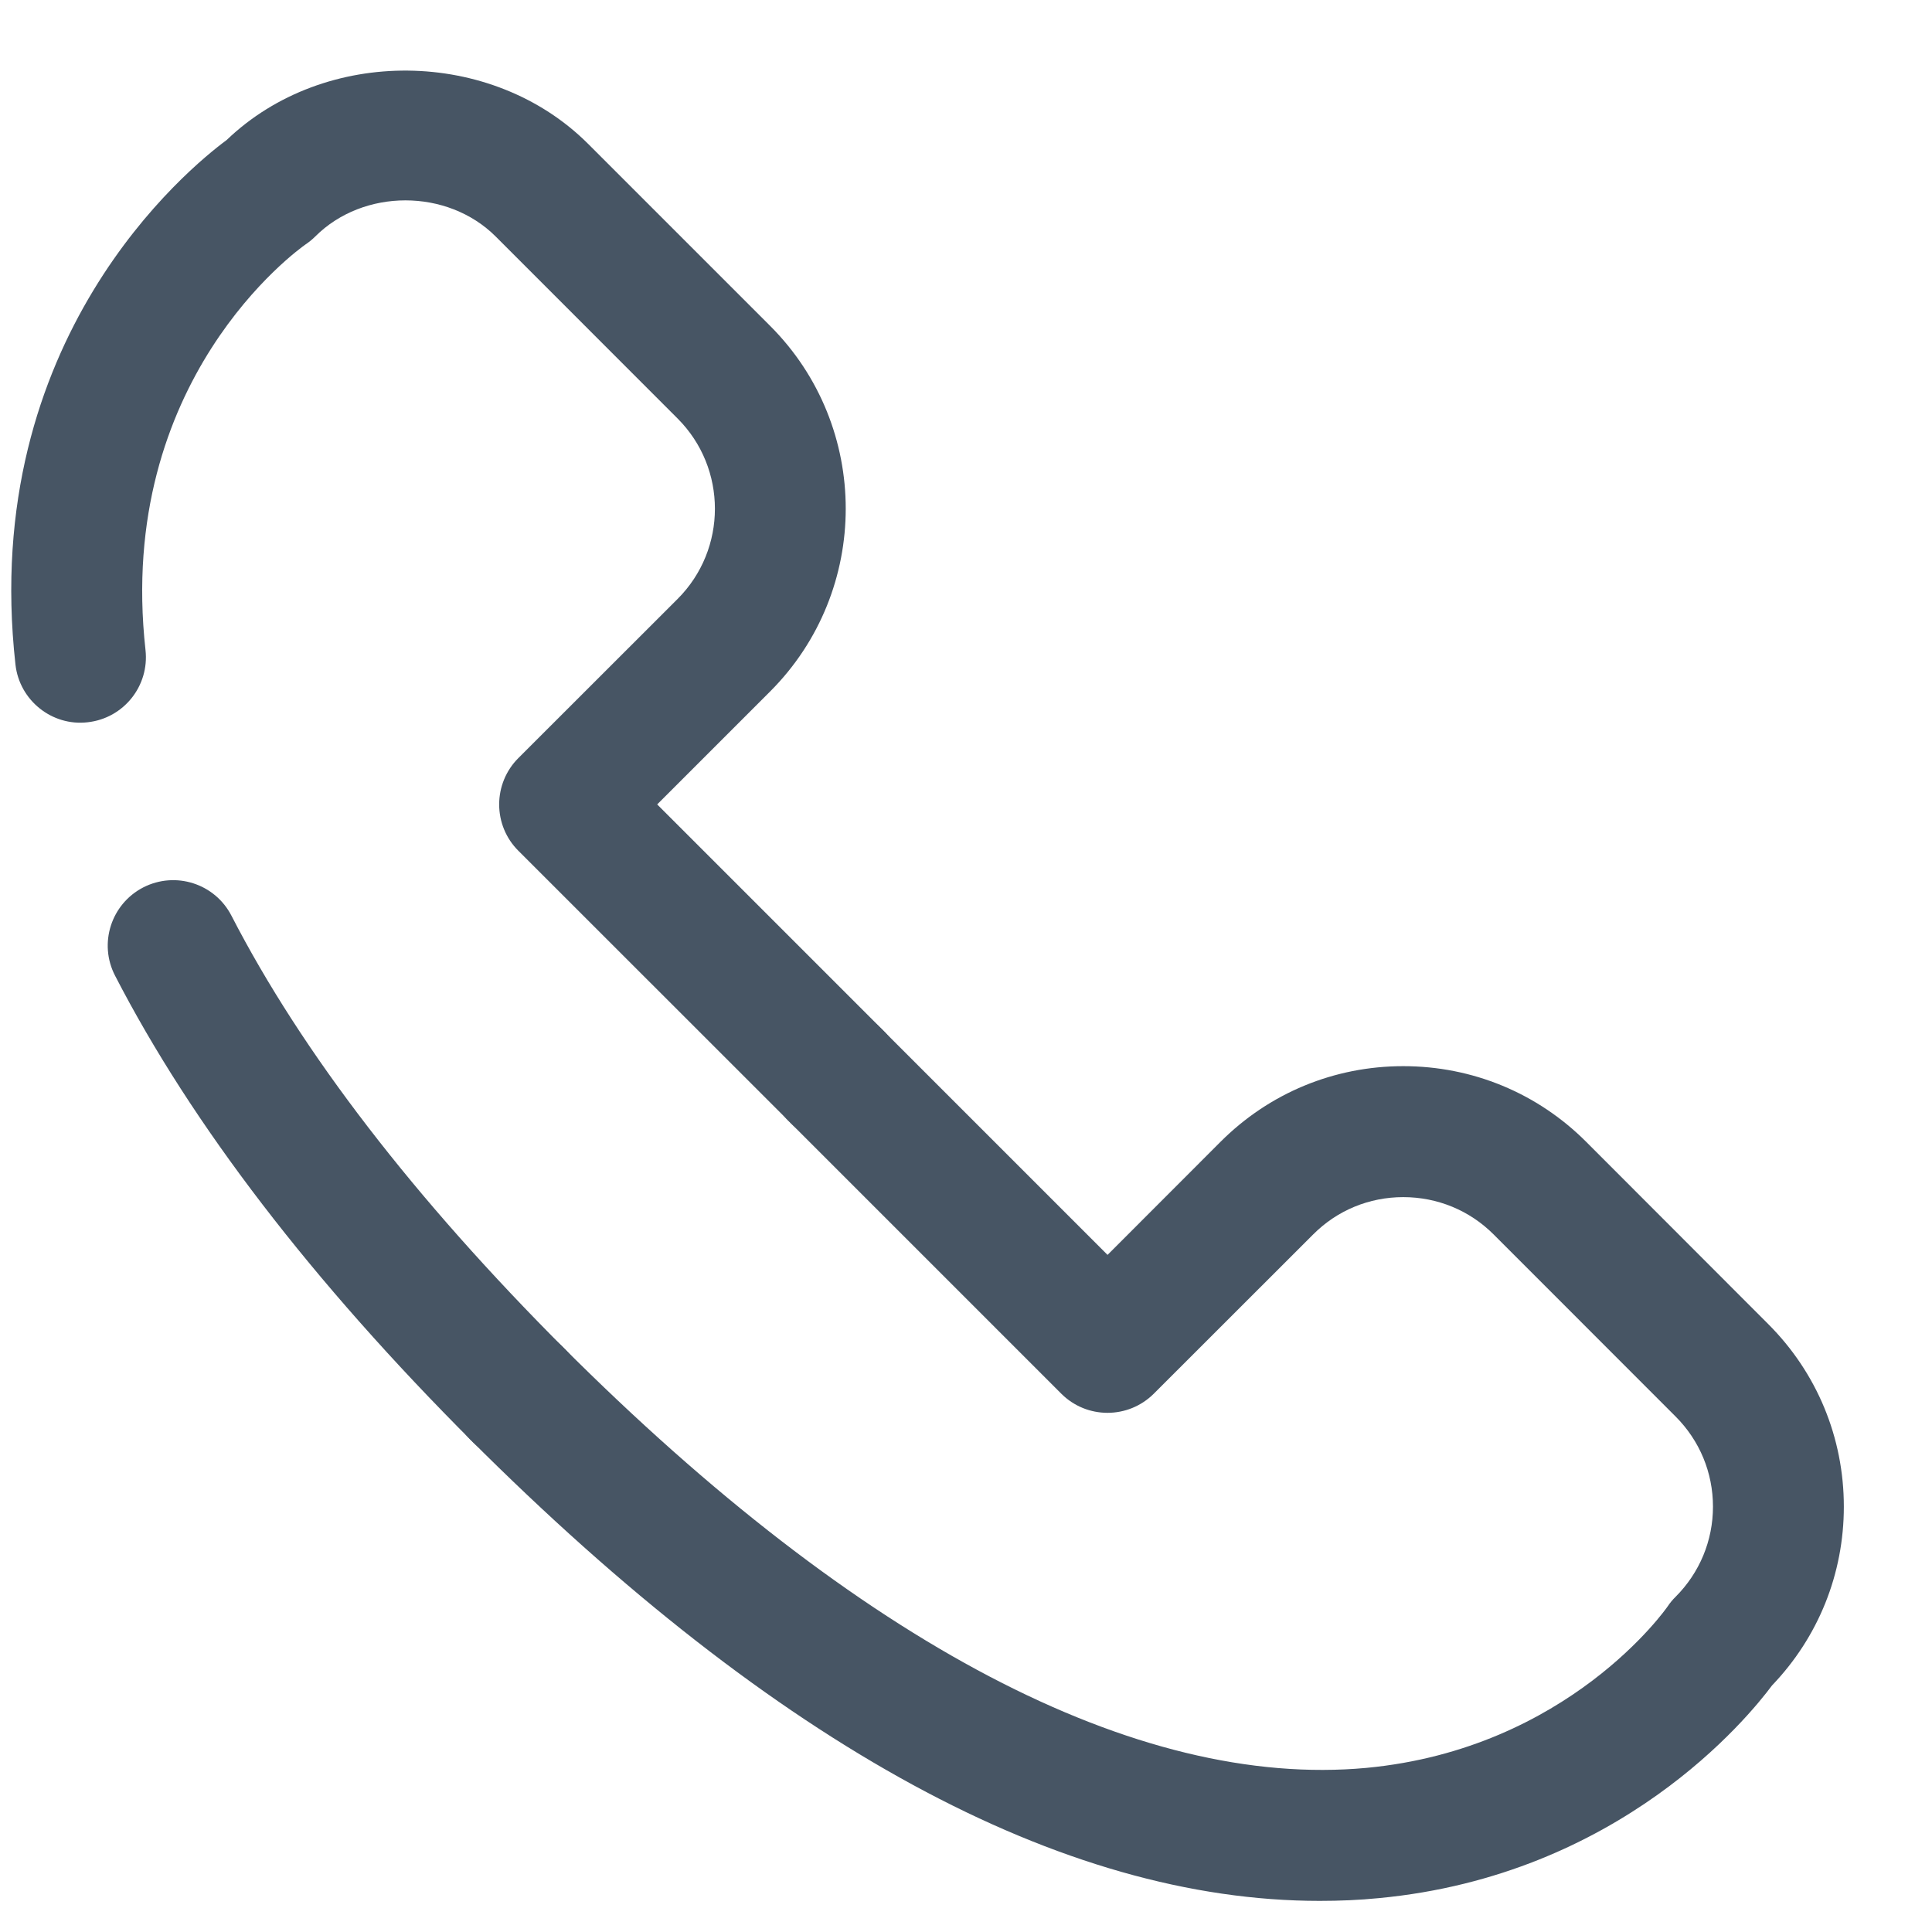
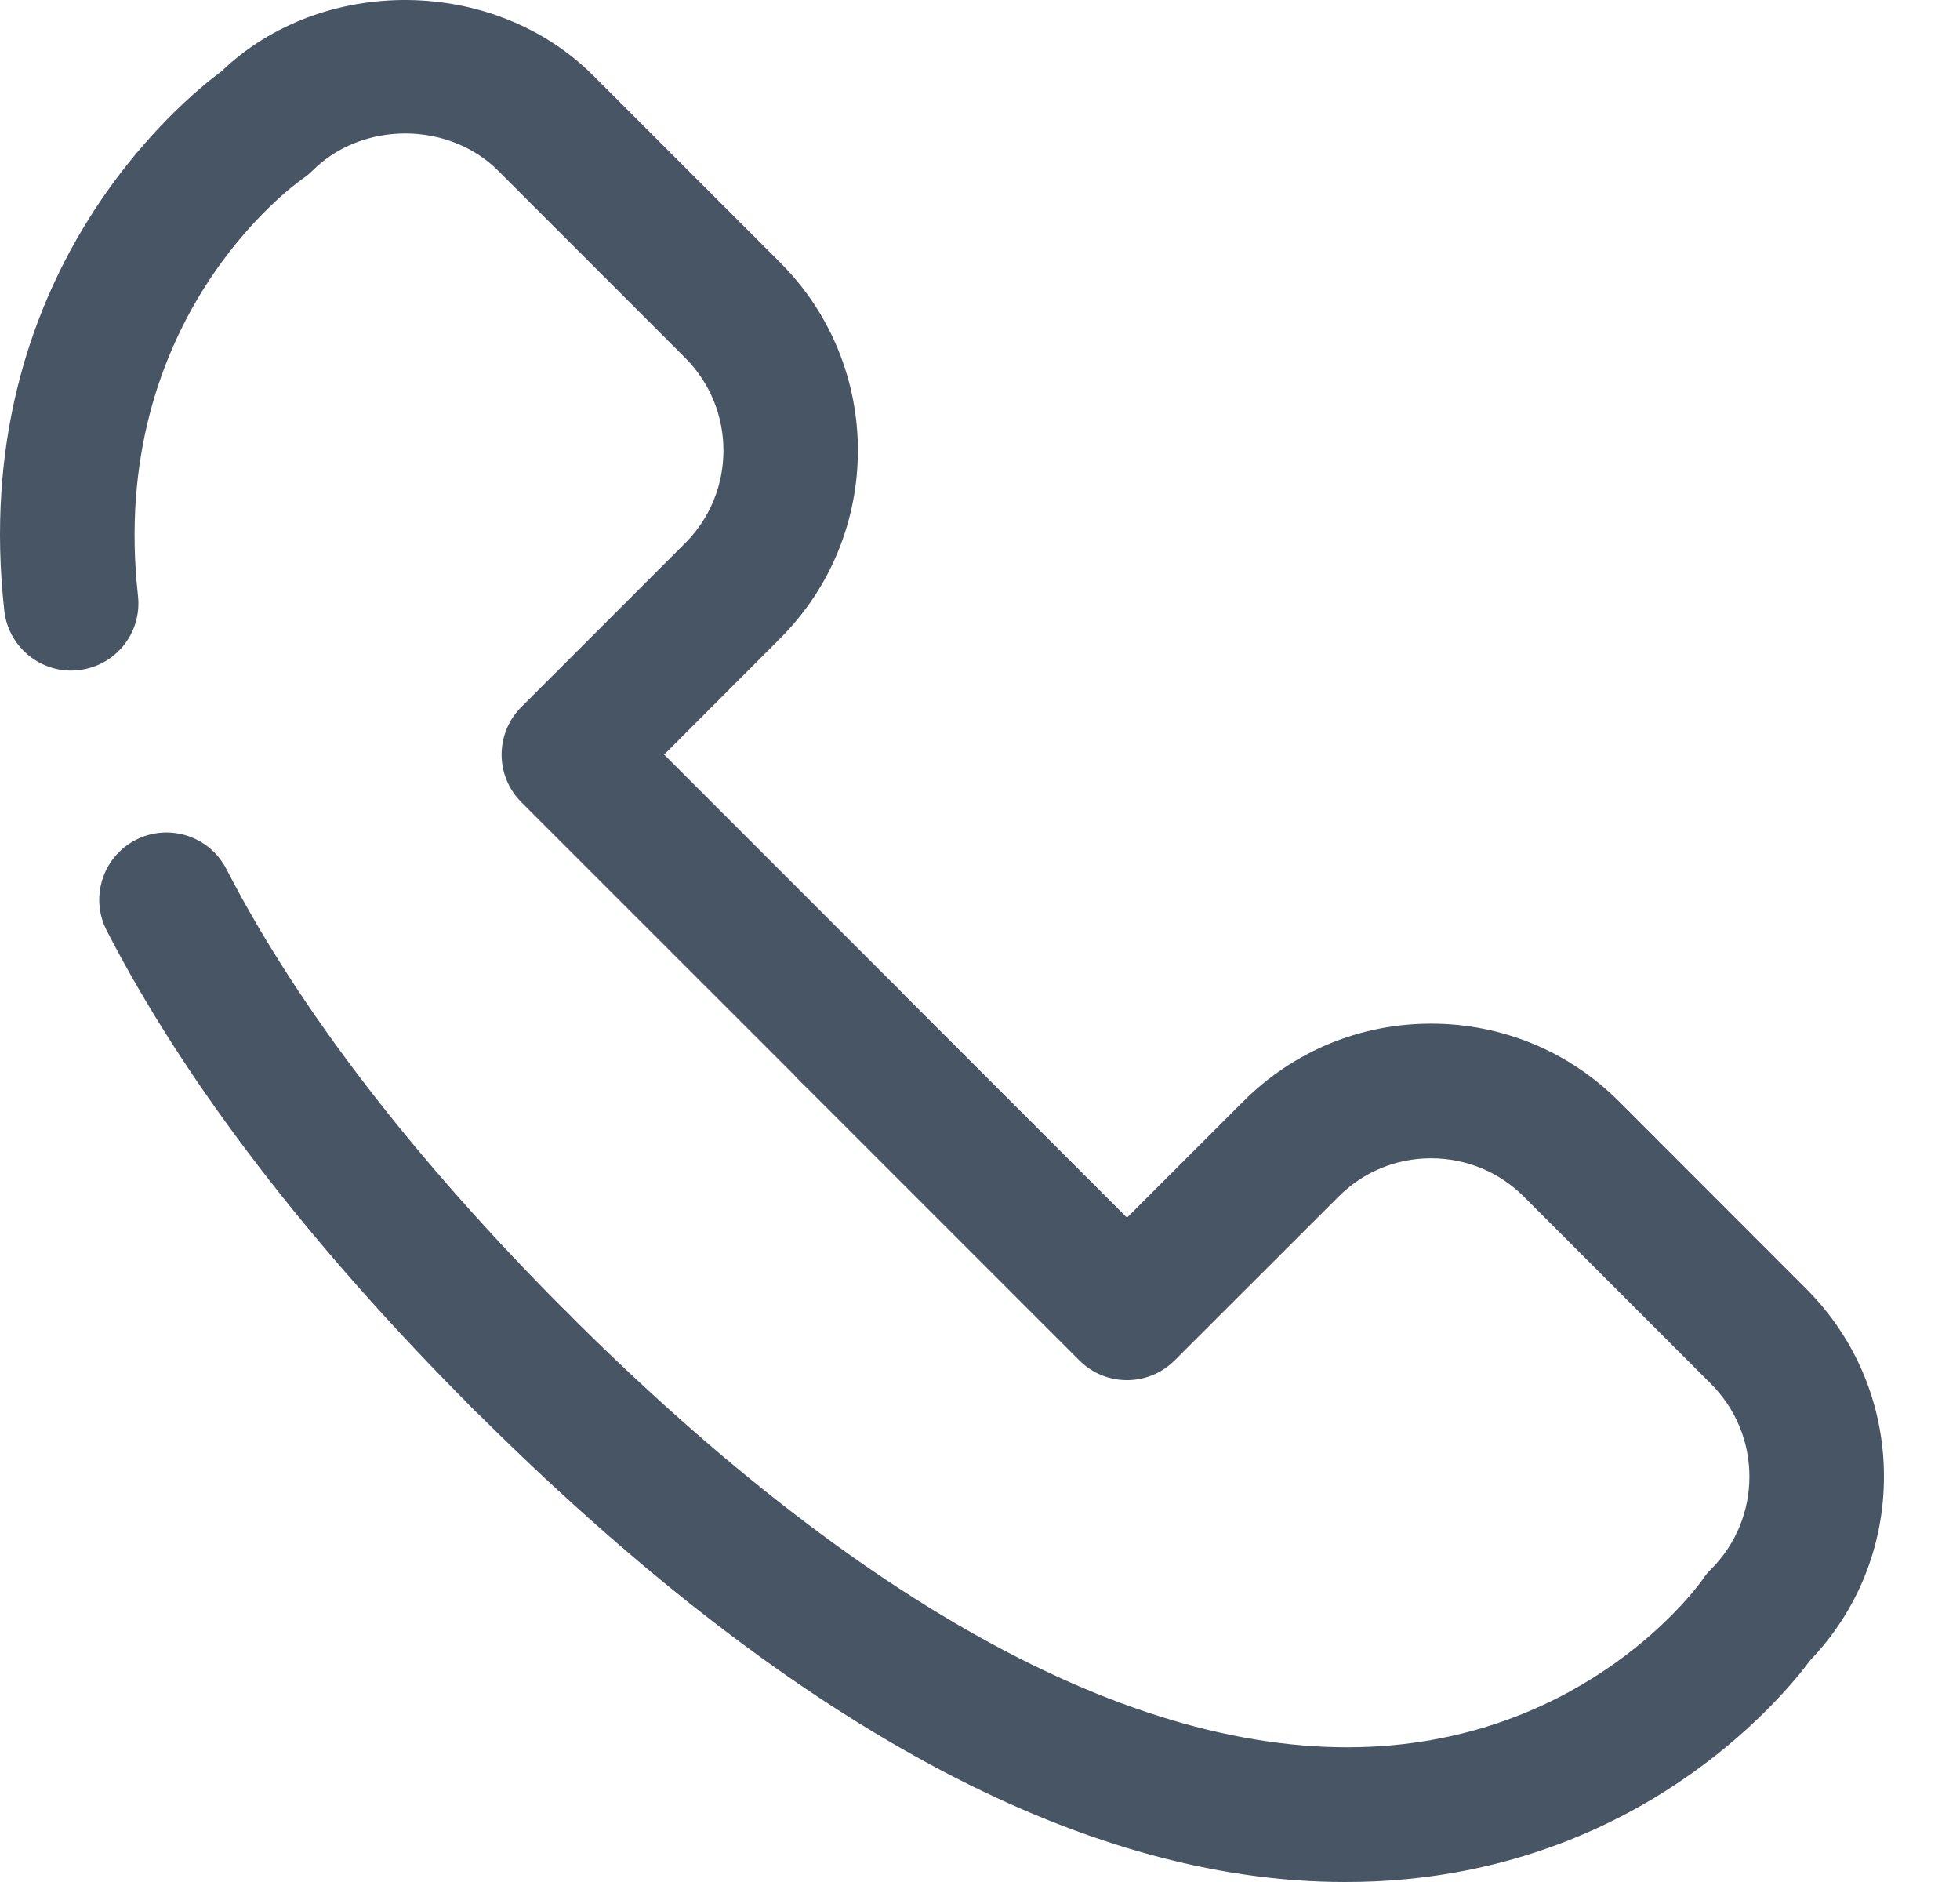
- <svg xmlns="http://www.w3.org/2000/svg" width="19" height="19" viewBox="0 0 19 19" fill="none">
-   <path d="M8.237 11.239C8.072 11.239 7.908 11.176 7.782 11.05L5.097 8.366C4.976 8.245 4.909 8.082 4.909 7.911C4.909 7.741 4.976 7.577 5.097 7.456L6.664 5.89C7.153 5.401 7.153 4.605 6.664 4.116L4.875 2.326C4.4 1.852 3.574 1.852 3.1 2.326C3.071 2.355 3.04 2.38 3.006 2.403C2.932 2.455 1.136 3.74 1.431 6.393C1.47 6.746 1.216 7.064 0.862 7.103C0.512 7.144 0.191 6.888 0.152 6.535C-0.205 3.331 1.857 1.652 2.229 1.377C3.192 0.453 4.836 0.468 5.784 1.415L7.574 3.205C8.565 4.196 8.565 5.808 7.574 6.8L6.463 7.911L8.692 10.14C8.944 10.392 8.944 10.799 8.692 11.05C8.567 11.177 8.402 11.239 8.237 11.239Z" fill="#475564" />
-   <path d="M5.105 14.371C4.94 14.371 4.776 14.308 4.65 14.182C3.069 12.601 1.885 11.057 1.131 9.594C0.968 9.278 1.093 8.89 1.409 8.727C1.726 8.565 2.113 8.689 2.276 9.005C2.968 10.349 4.073 11.785 5.56 13.272C5.812 13.524 5.812 13.931 5.56 14.182C5.434 14.309 5.27 14.371 5.105 14.371Z" fill="#475564" />
-   <path d="M12.978 18.694C10.444 18.694 7.637 17.169 4.621 14.153C4.37 13.901 4.37 13.495 4.621 13.243C4.873 12.991 5.28 12.991 5.531 13.243C8.453 16.165 11.181 17.595 13.438 17.386C15.427 17.198 16.391 15.812 16.401 15.797C16.423 15.764 16.449 15.732 16.478 15.704C16.715 15.467 16.846 15.151 16.846 14.817C16.846 14.482 16.715 14.167 16.478 13.93L14.689 12.14C14.452 11.903 14.136 11.773 13.8 11.773C13.465 11.773 13.15 11.903 12.914 12.14L11.347 13.706C11.095 13.957 10.688 13.957 10.437 13.706L7.753 11.022C7.502 10.771 7.502 10.364 7.753 10.112C8.005 9.86 8.412 9.86 8.663 10.112L10.892 12.341L12.003 11.229C12.483 10.749 13.121 10.485 13.8 10.485C14.48 10.485 15.119 10.749 15.599 11.229L17.388 13.02C17.868 13.499 18.133 14.138 18.133 14.817C18.133 15.477 17.883 16.099 17.427 16.575C17.192 16.891 15.929 18.443 13.559 18.667C13.368 18.686 13.174 18.694 12.978 18.694Z" fill="#475564" />
+ <svg xmlns="http://www.w3.org/2000/svg" width="25" height="24" viewBox="0 0 25 24" fill="none">
+   <path d="M10.836 14.06C10.616 14.06 10.396 13.976 10.229 13.808L6.65 10.23C6.488 10.068 6.398 9.85 6.398 9.623C6.398 9.395 6.488 9.177 6.65 9.016L8.738 6.928C9.391 6.276 9.391 5.214 8.738 4.562L6.353 2.176C5.72 1.545 4.618 1.544 3.986 2.176C3.948 2.214 3.906 2.248 3.861 2.279C3.762 2.348 1.367 4.061 1.76 7.598C1.813 8.07 1.474 8.493 1.002 8.546C0.536 8.6 0.107 8.259 0.055 7.788C-0.42 3.516 2.328 1.277 2.824 0.91C4.109 -0.322 6.301 -0.301 7.565 0.962L9.951 3.348C11.273 4.669 11.273 6.819 9.951 8.141L8.471 9.623L11.443 12.595C11.778 12.93 11.778 13.473 11.443 13.808C11.275 13.977 11.056 14.06 10.836 14.06Z" fill="#475564" />
+   <path d="M6.66 18.236C6.44 18.236 6.22 18.152 6.053 17.985C3.944 15.876 2.366 13.818 1.361 11.867C1.144 11.446 1.31 10.928 1.731 10.711C2.154 10.494 2.67 10.661 2.887 11.081C3.811 12.874 5.283 14.789 7.267 16.771C7.602 17.107 7.602 17.649 7.267 17.985C7.098 18.153 6.88 18.236 6.66 18.236Z" fill="#475564" />
+   <path d="M17.157 24C13.779 24 10.035 21.967 6.014 17.945C5.679 17.61 5.679 17.067 6.014 16.732C6.35 16.396 6.892 16.396 7.228 16.732C11.123 20.628 14.761 22.535 17.77 22.255C20.422 22.005 21.708 20.157 21.721 20.137C21.75 20.092 21.785 20.05 21.823 20.013C22.139 19.698 22.314 19.276 22.314 18.83C22.314 18.384 22.139 17.963 21.823 17.647L19.438 15.261C19.122 14.945 18.701 14.771 18.253 14.771C17.806 14.771 17.387 14.945 17.072 15.261L14.982 17.349C14.646 17.684 14.104 17.684 13.768 17.349L10.19 13.771C9.855 13.435 9.855 12.893 10.19 12.557C10.526 12.222 11.068 12.222 11.404 12.557L14.375 15.528L15.857 14.047C16.497 13.407 17.347 13.054 18.253 13.054C19.16 13.054 20.011 13.407 20.651 14.046L23.037 16.434C23.677 17.073 24.03 17.925 24.03 18.83C24.03 19.71 23.696 20.54 23.088 21.174C22.776 21.596 21.091 23.665 17.931 23.964C17.677 23.989 17.417 24 17.157 24Z" fill="#475564" />
</svg>
